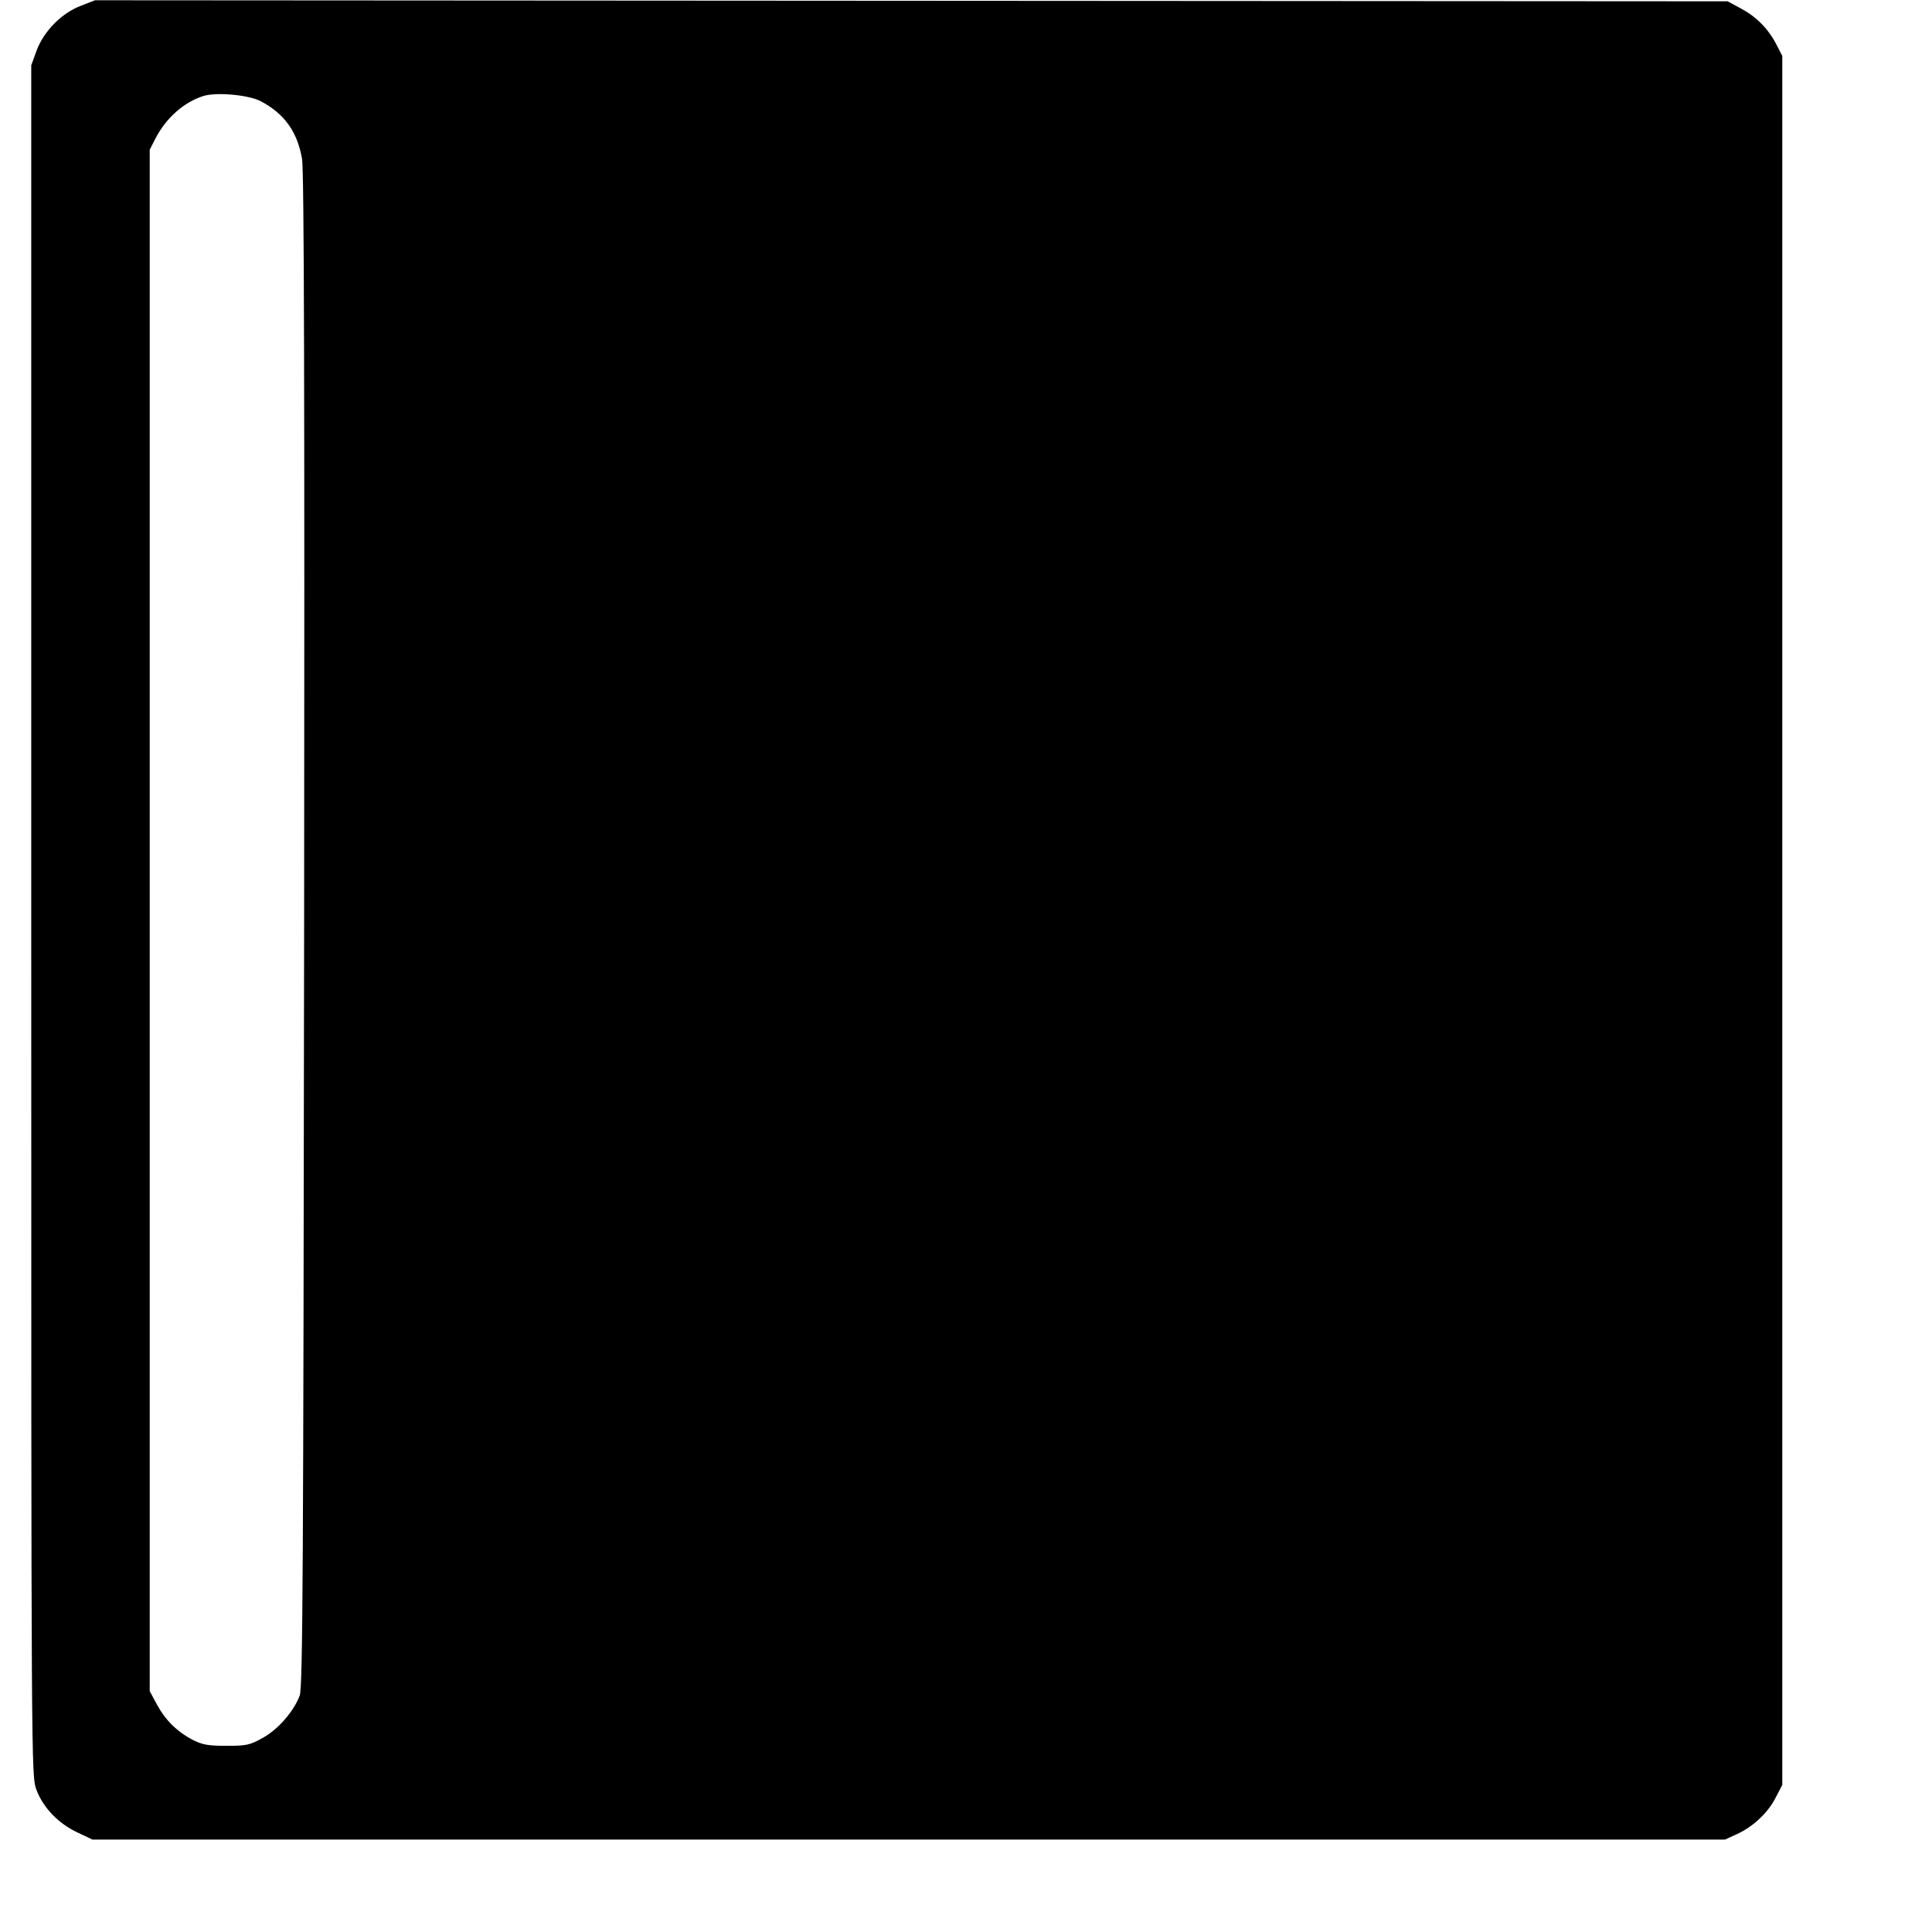
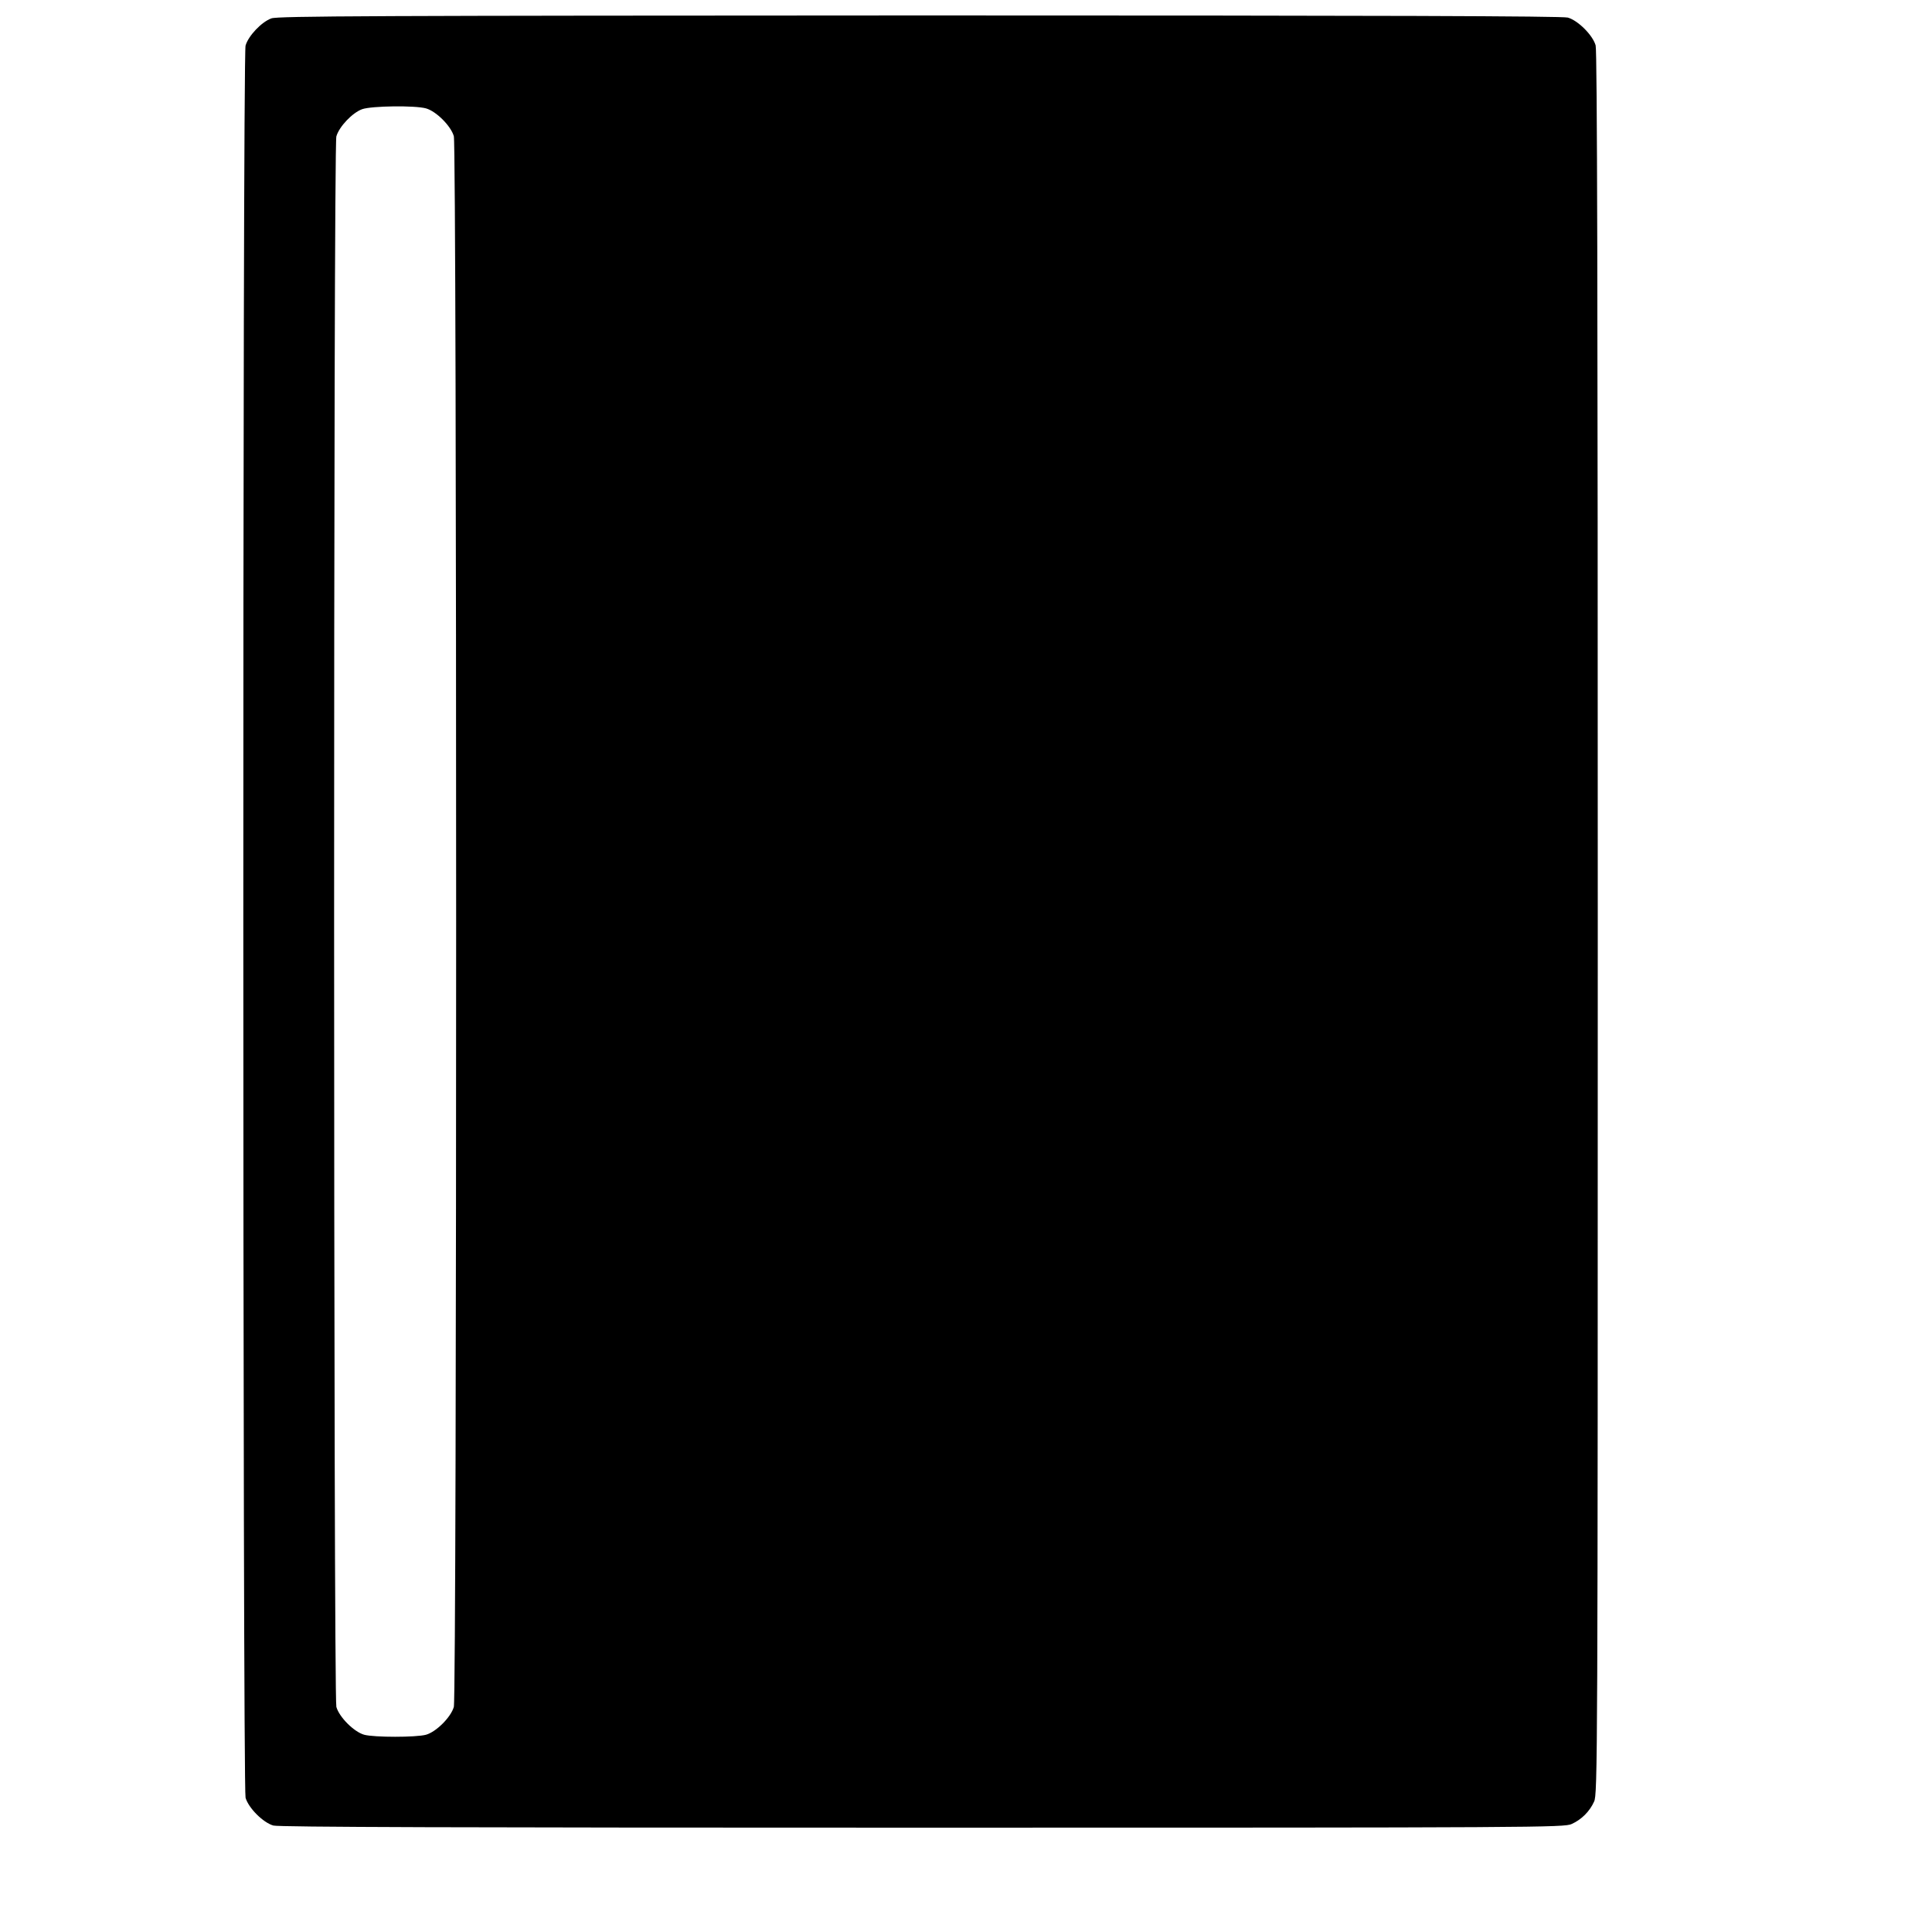
- <svg xmlns="http://www.w3.org/2000/svg" version="1.0" width="742pt" height="742pt" viewBox="0 0 742 742" preserveAspectRatio="xMidYMid meet">
-   <g transform="translate(0,742) scale(0.1,-0.1)" fill="#000000" stroke="none">
-     <path d="M311 7398 c-74 -28 -142 -97 -170 -171 l-21 -58 0 -3284 c0 -3283 0 -3284 20 -3339 26 -69 85 -130 158 -164 l57 -27 3135 0 3135 0 46 21 c63 29 120 83 149 141 l25 48 0 3320 0 3320 -23 45 c-32 61 -77 106 -137 138 l-50 27 -3135 2 -3135 2 -54 -21z m689 -366 c92 -48 142 -118 160 -222 8 -46 10 -893 8 -2965 -3 -2443 -5 -2906 -17 -2937 -23 -61 -82 -129 -141 -162 -50 -28 -63 -31 -140 -31 -70 0 -93 4 -130 23 -61 32 -106 77 -138 137 l-27 50 0 2960 0 2960 23 45 c41 78 108 137 182 161 50 16 172 5 220 -19z" />
+ <svg xmlns="http://www.w3.org/2000/svg" version="1.0" width="1000pt" height="1000pt" viewBox="0 0 1000 1000" preserveAspectRatio="xMidYMid meet">
+   <g transform="translate(0,1000) scale(0.1,-0.1)" fill="#000000" stroke="none">
+     <path d="M1405 9905 c-51 -18 -120 -91 -134 -141 -16 -56 -15 -9013 0 -9069 15 -53 91 -129 144 -144 29 -8 962 -11 3360 -11 3199 0 3321 1 3360 19 51 23 93 65 116 116 18 39 19 196 19 4545 0 3264 -3 4516 -11 4545 -15 53 -91 129 -144 144 -29 8 -960 11 -3355 11 -2833 -1 -3321 -3 -3355 -15z m800 -466 c53 -15 129 -91 144 -144 16 -57 16 -8073 0 -8130 -15 -53 -91 -129 -144 -144 -52 -14 -268 -14 -320 0 -53 15 -129 91 -144 144 -15 56 -16 8073 0 8129 14 50 83 123 134 141 49 17 272 20 330 4z" />
  </g>
</svg>
